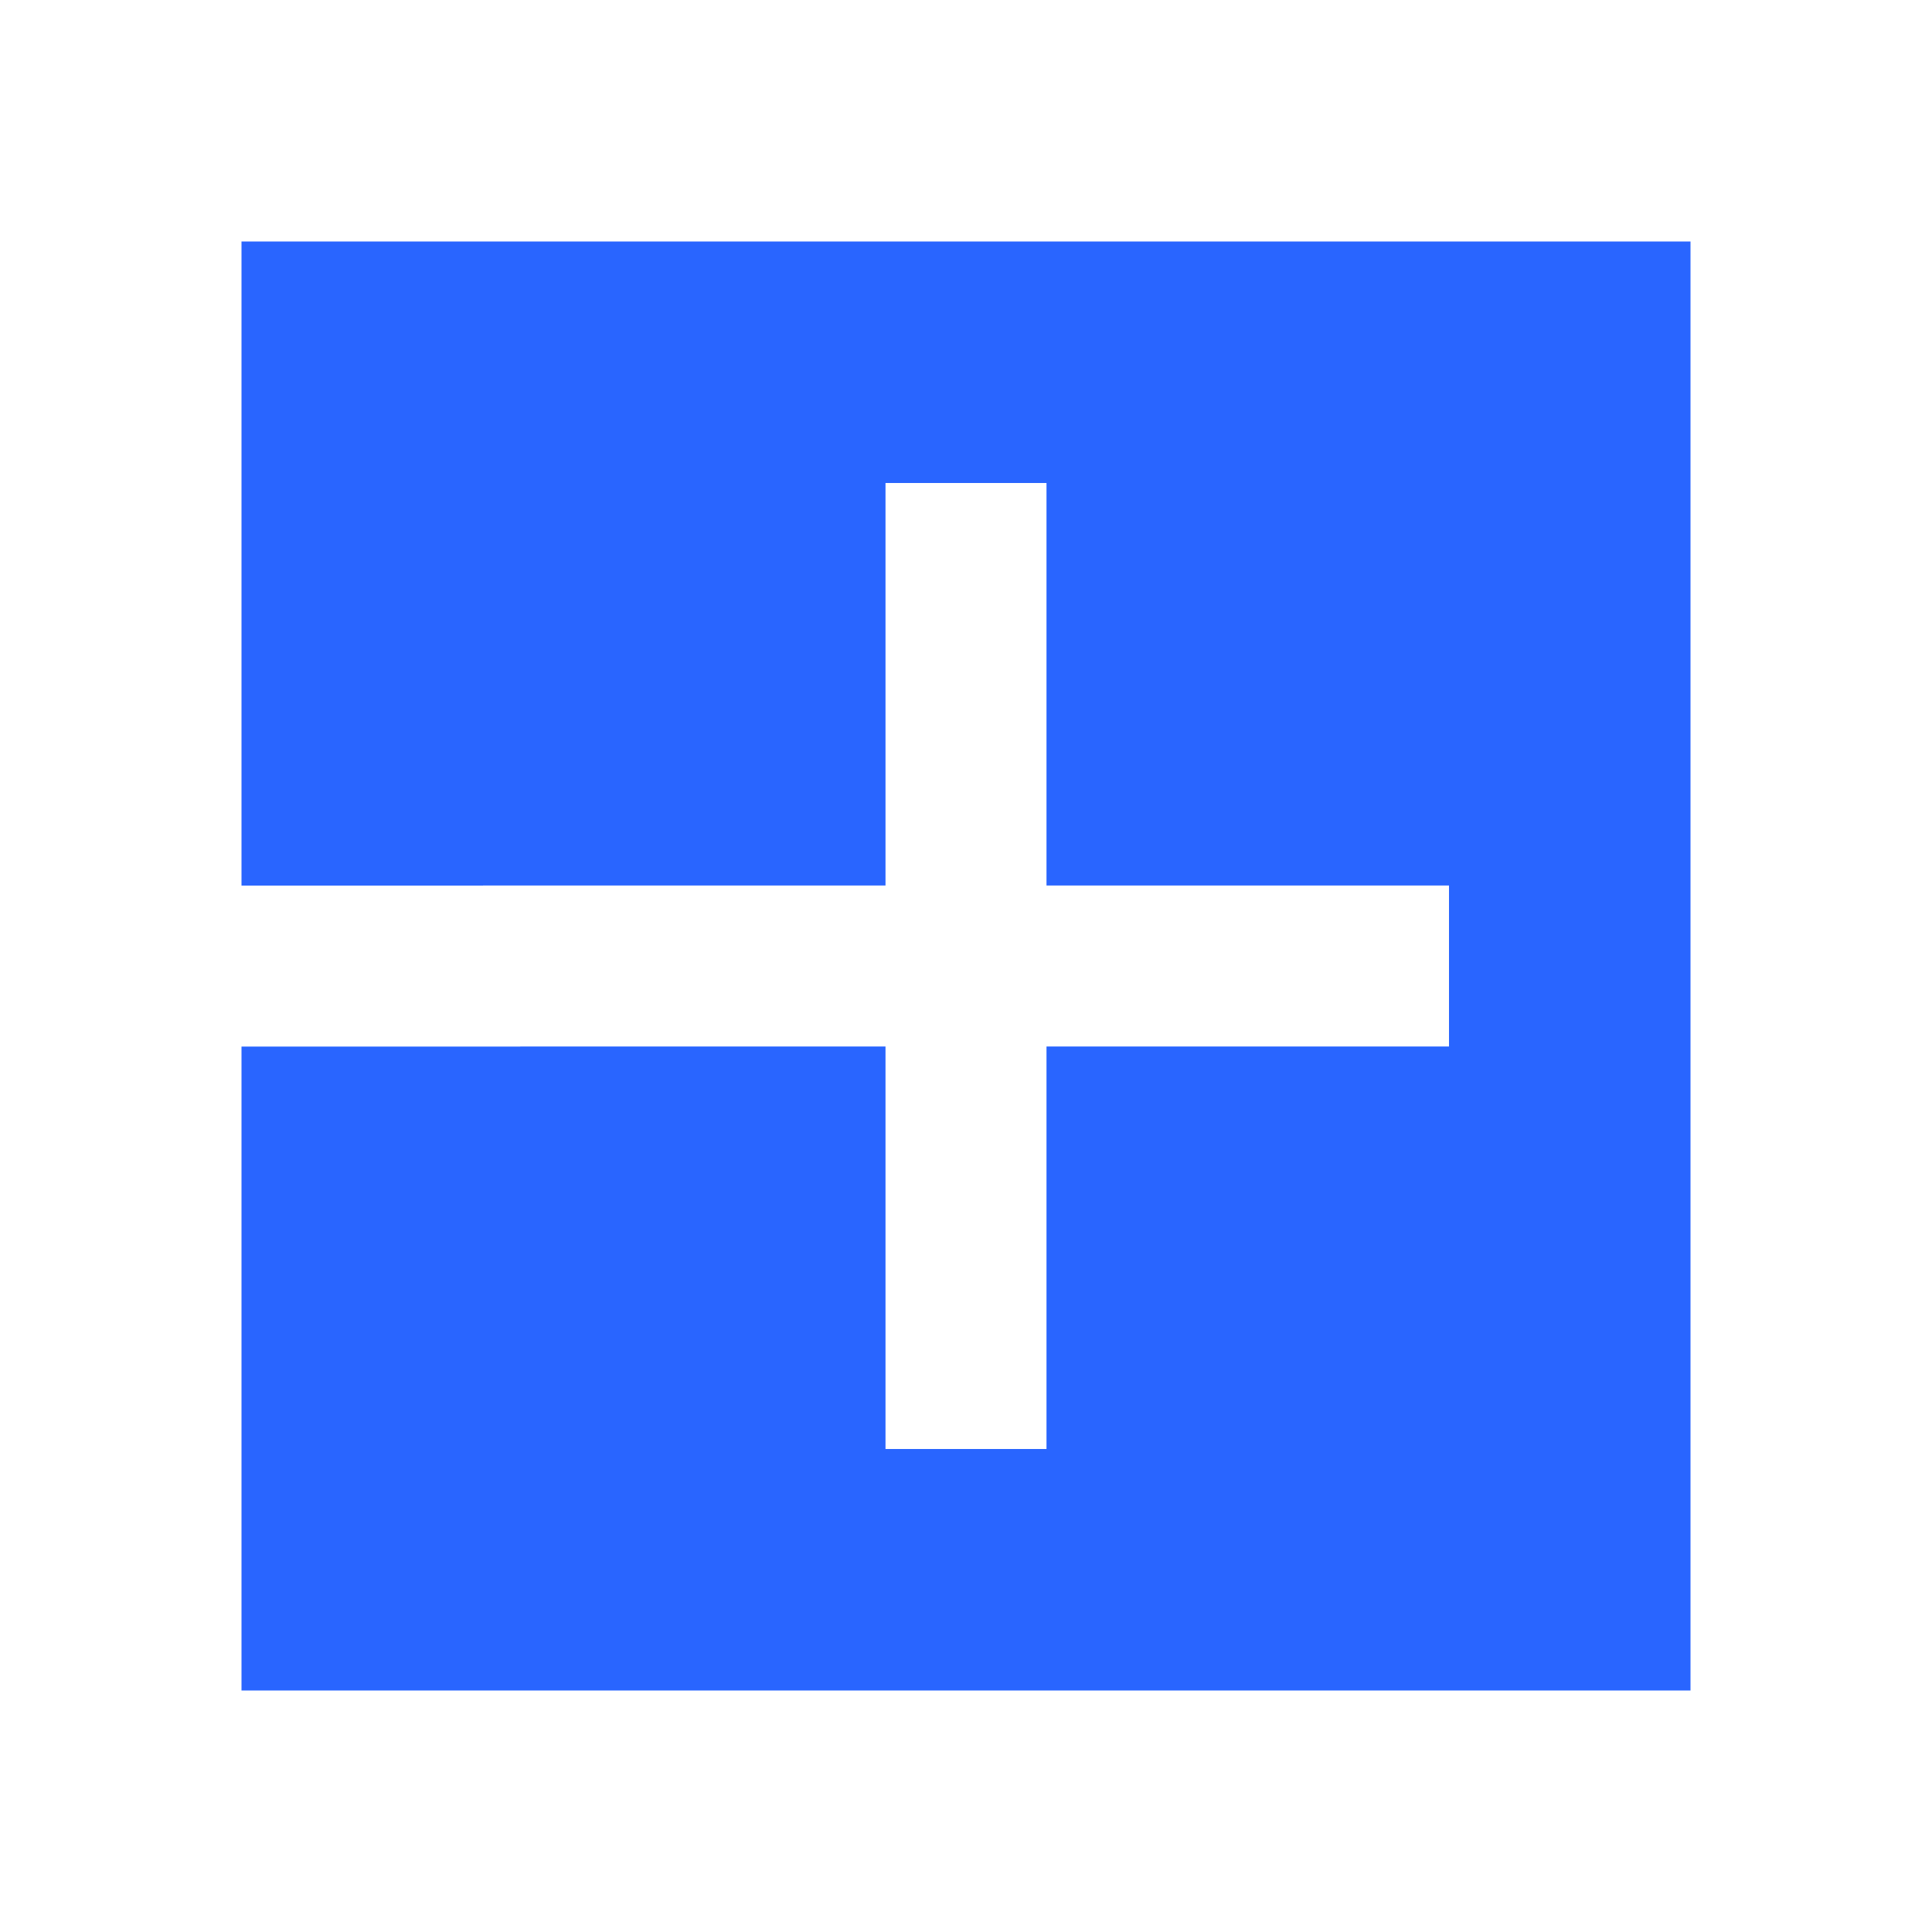
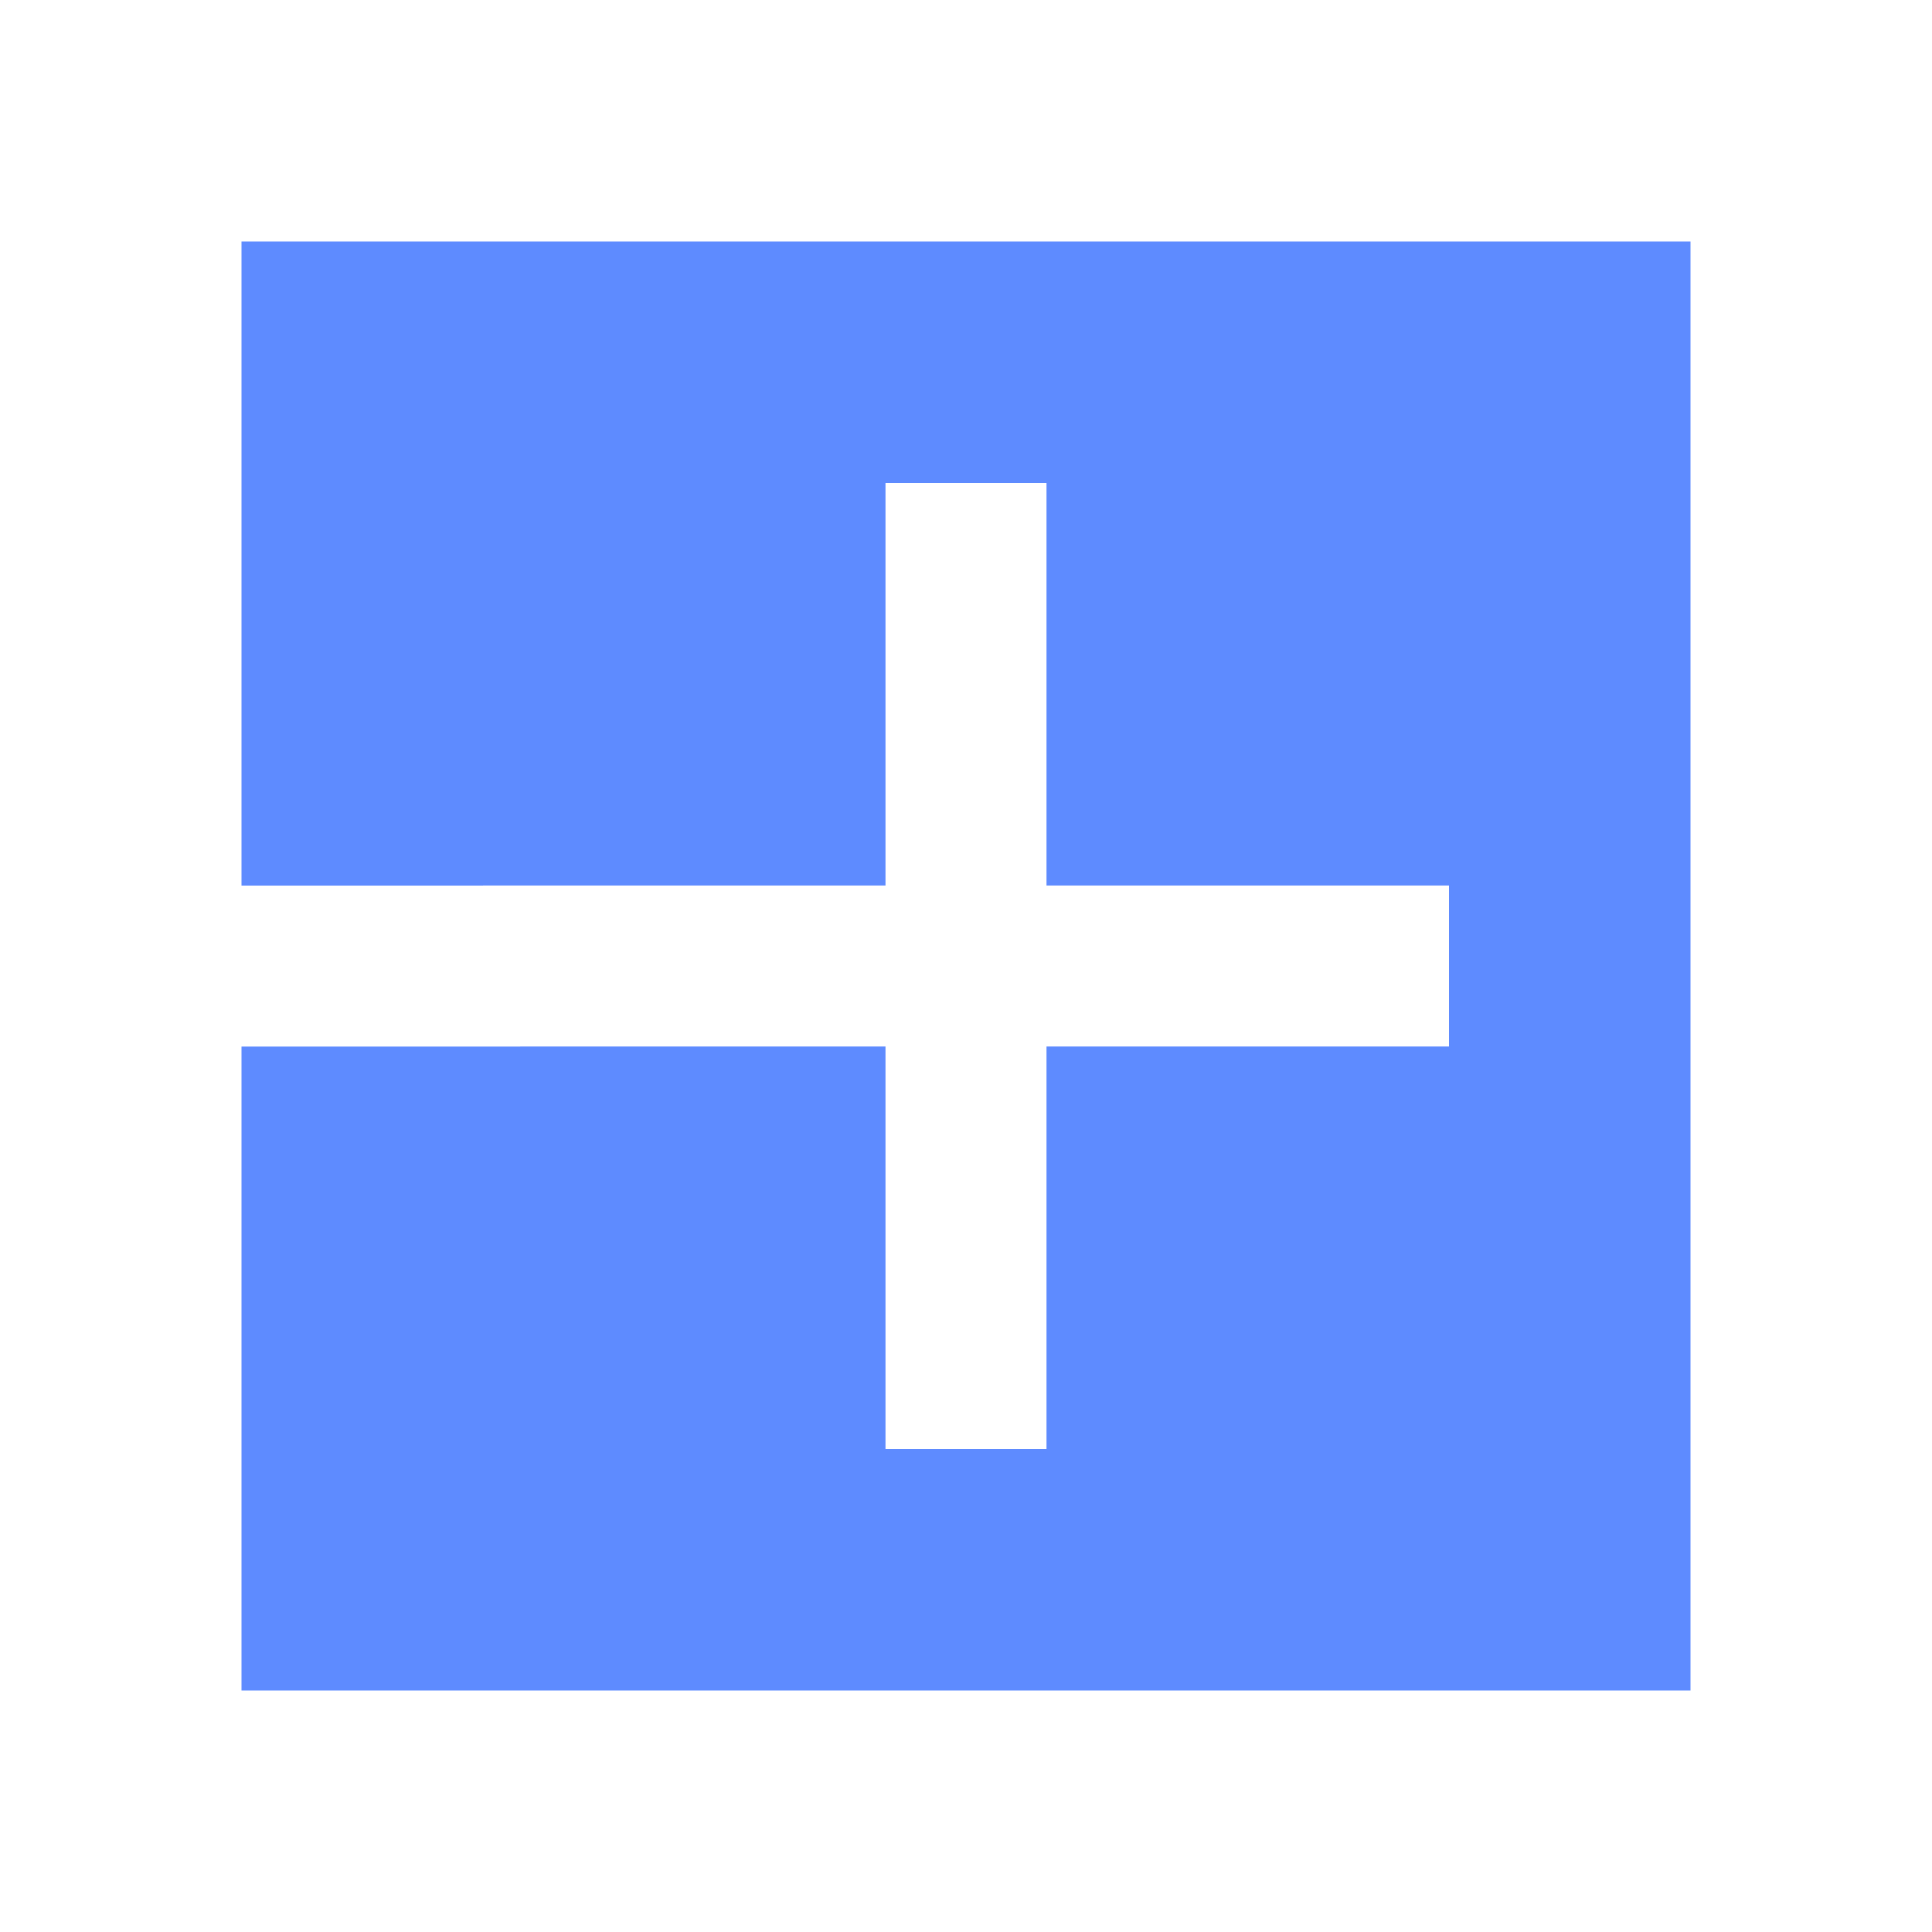
<svg xmlns="http://www.w3.org/2000/svg" width="24" height="24" fill="none" viewBox="0 0 24 24">
-   <path fill="#2965FF" fill-rule="evenodd" d="M3 3h18v18H3v-7.999h3.462V13H11v5h2v-5h5v-2h-5V6h-2v5H6v.001H3V3Z" clip-rule="evenodd" />
+   <path fill="#5E8BFF" fill-rule="evenodd" d="M3 3h18v18H3v-7.999h3.462V13H11v5h2v-5h5v-2h-5V6h-2v5H6v.001H3V3Z" clip-rule="evenodd" />
</svg>
